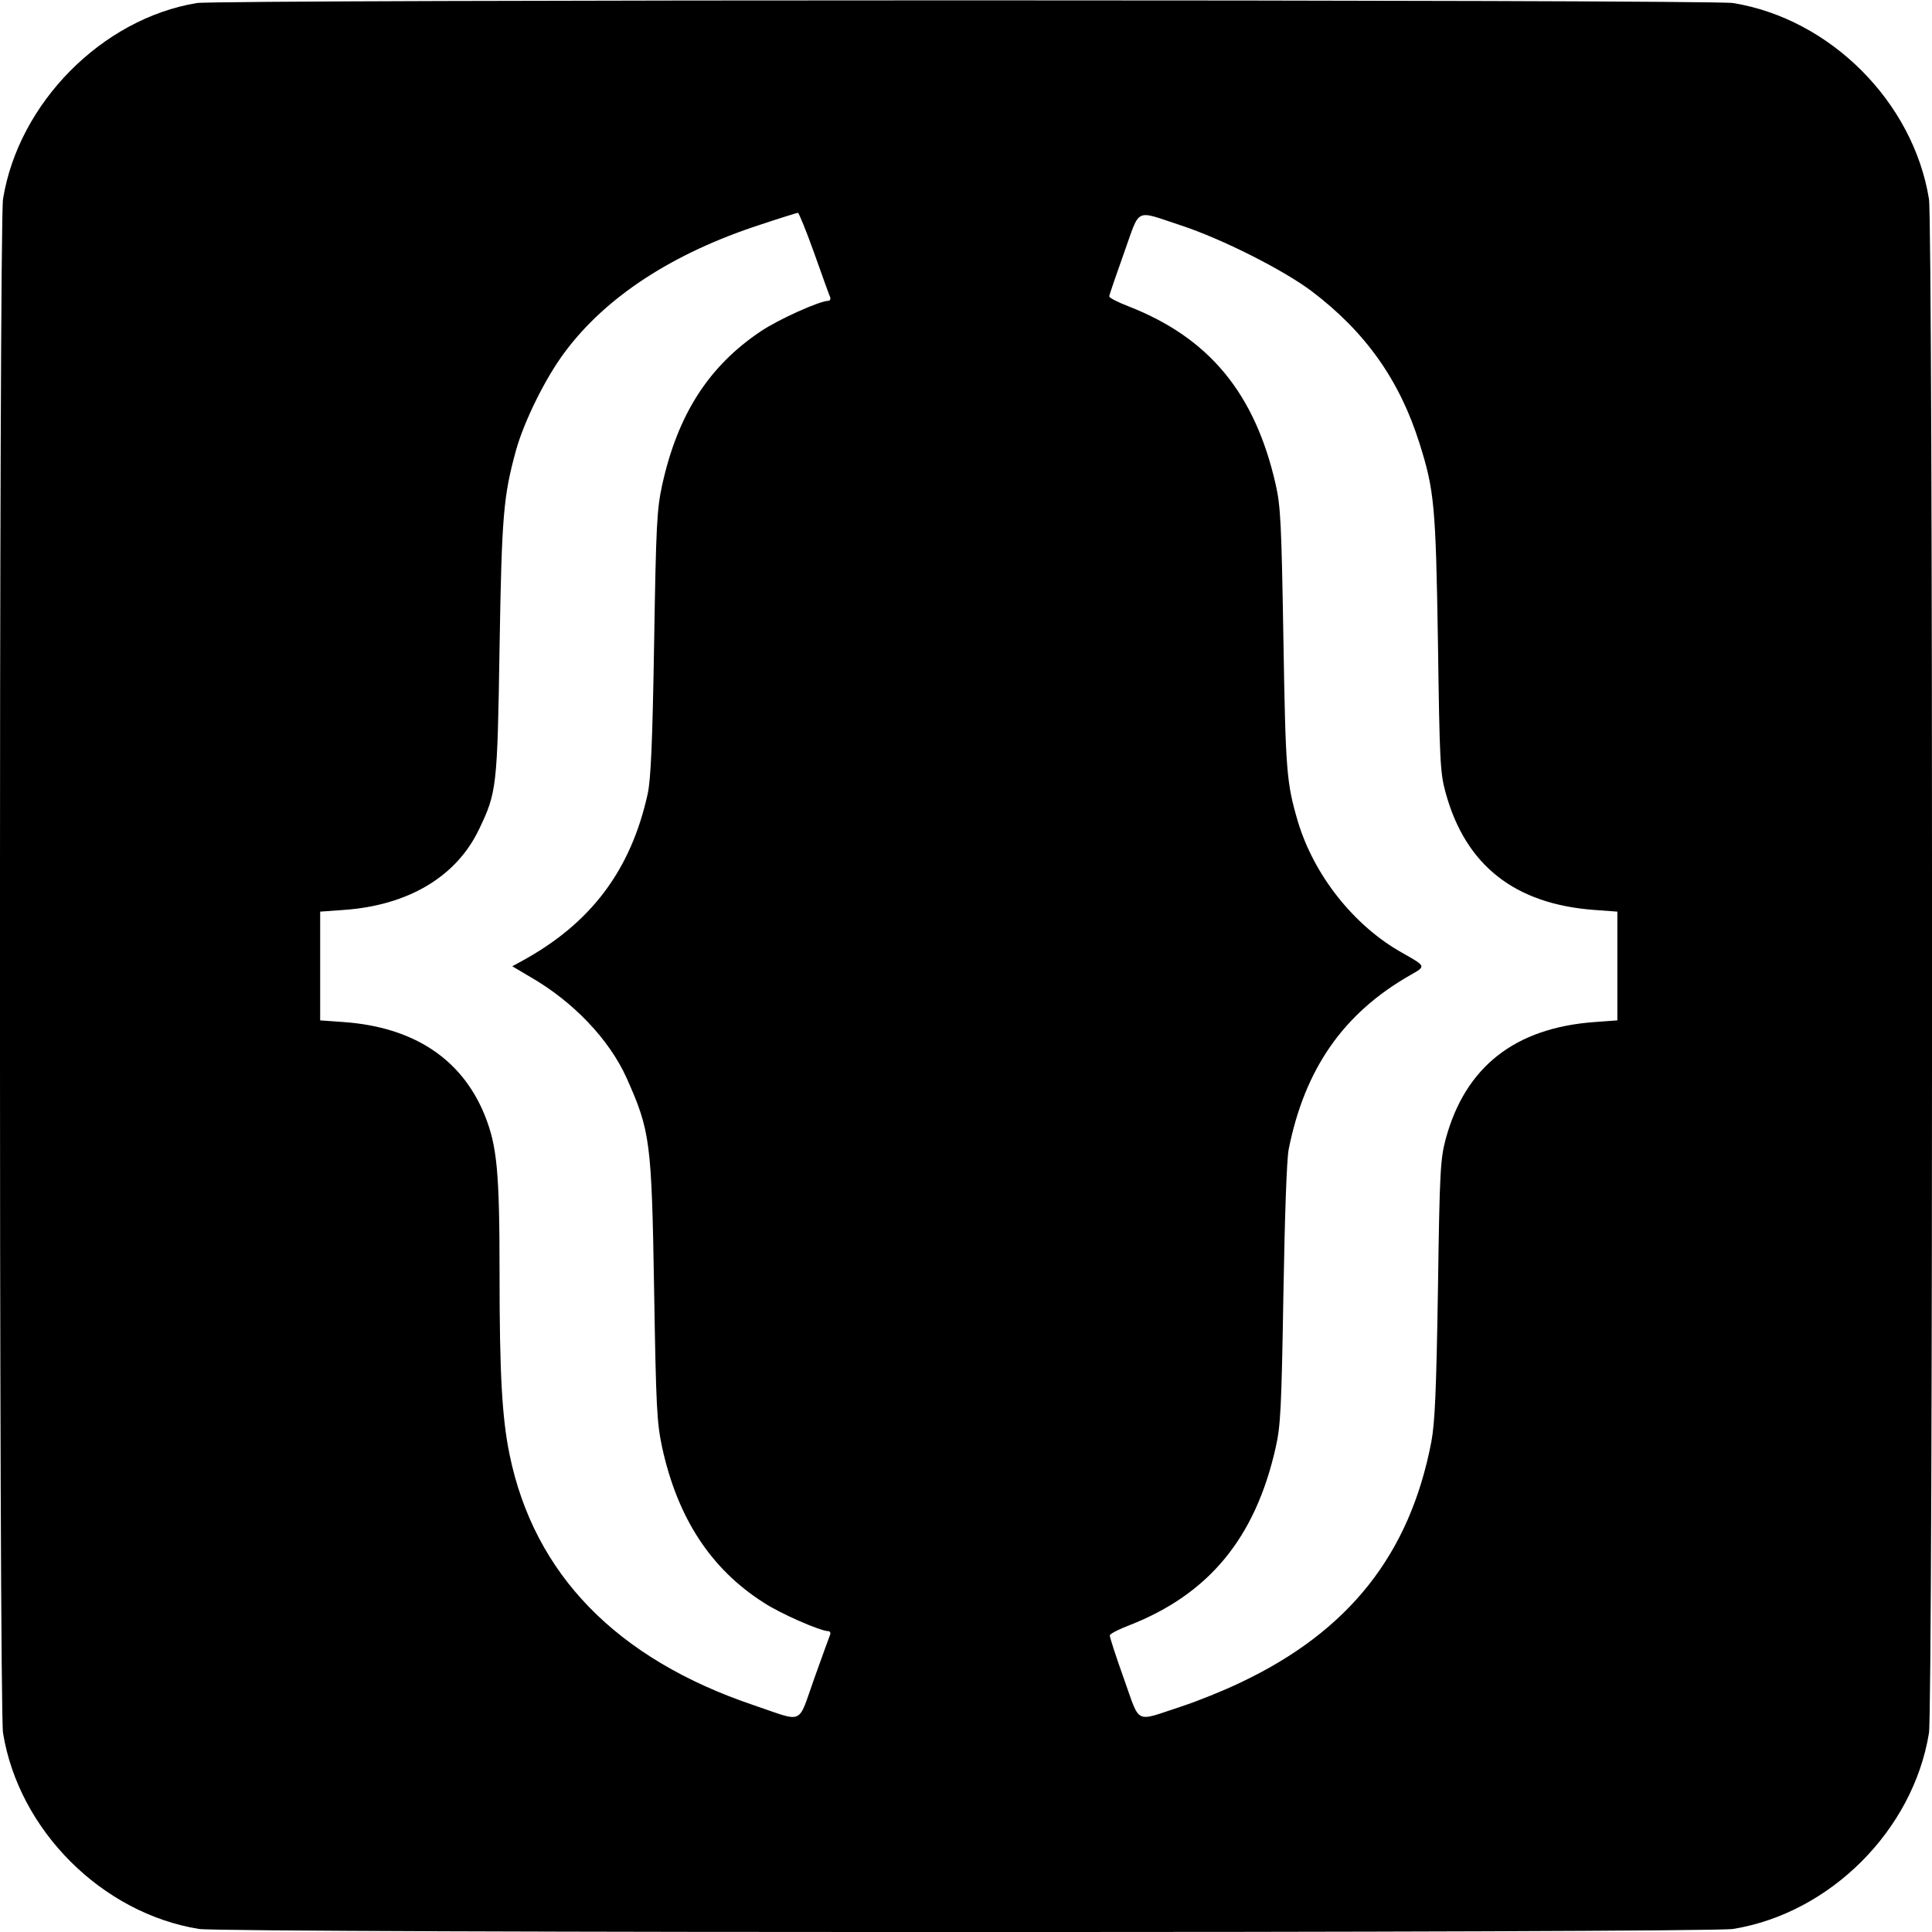
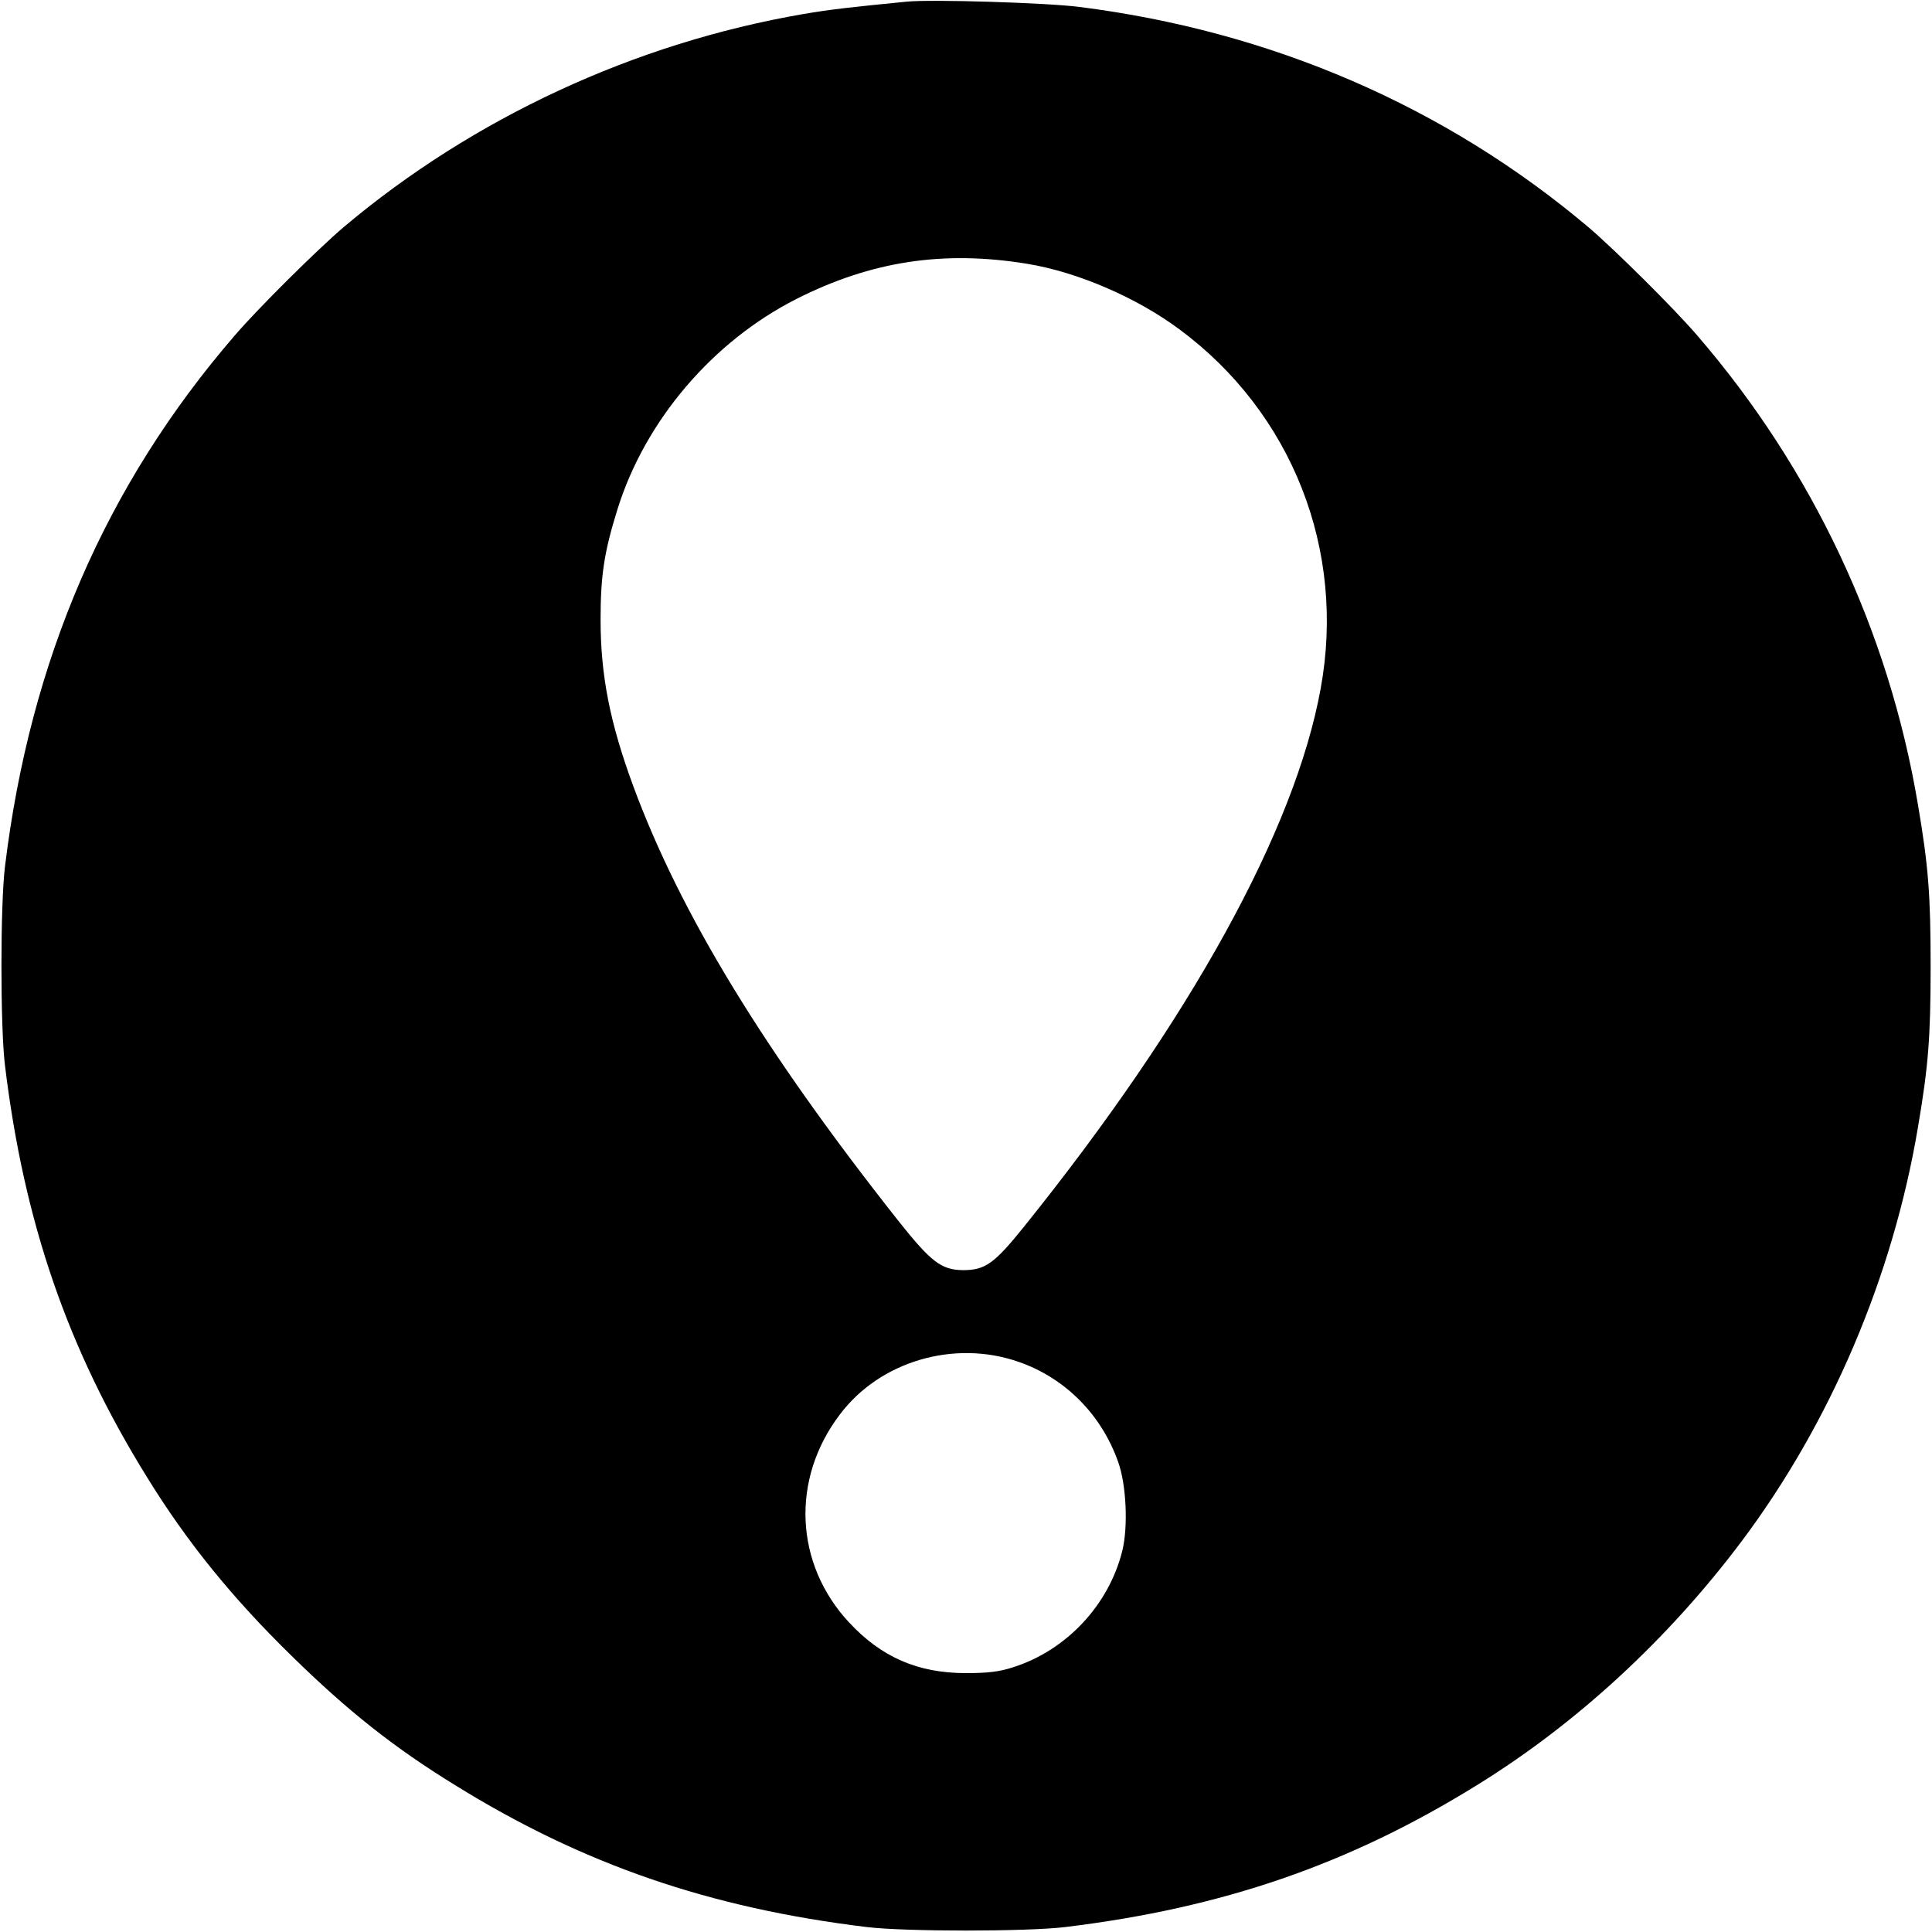
<svg xmlns="http://www.w3.org/2000/svg" version="1.0" width="700pt" height="700pt" viewBox="0 0 700 700" preserveAspectRatio="xMidYMid meet">
  <g transform="translate(0,700) scale(0.1,-0.1)" fill="#000000" stroke="none">
-     <path d="M713 6989 c-344 -57 -646 -363 -702 -710 -15 -89 -15 -5469 0 -5558 57 -352 358 -653 710 -710 89 -15 5469 -15 5558 0 352 57 653 358 710 710 15 89 15 5469 0 5558 -57 352 -358 653 -710 710 -80 13 -5489 13 -5566 0z m2237 -906 c29 -82 55 -154 58 -160 2 -7 -1 -13 -7 -13 -31 0 -180 -67 -244 -110 -190 -127 -302 -303 -358 -558 -19 -88 -22 -143 -29 -572 -6 -365 -12 -491 -23 -545 -61 -278 -206 -471 -458 -608 l-33 -18 66 -39 c156 -90 285 -226 348 -365 86 -193 91 -228 100 -770 7 -427 10 -479 29 -569 56 -256 176 -440 367 -562 60 -40 207 -104 235 -104 6 0 9 -6 7 -12 -3 -7 -29 -79 -58 -160 -61 -171 -34 -159 -217 -97 -499 168 -798 475 -887 910 -27 132 -36 292 -36 650 0 375 -9 467 -54 579 -83 204 -258 319 -512 337 l-84 6 0 197 0 197 84 6 c234 16 409 120 491 291 65 135 67 153 75 661 8 481 14 547 60 715 30 106 107 262 177 355 149 200 391 358 708 461 72 24 133 43 136 43 3 1 30 -65 59 -146z m1330 100 c148 -49 368 -160 471 -237 196 -148 320 -323 392 -552 54 -171 59 -225 67 -724 6 -431 8 -471 28 -543 72 -262 250 -403 540 -424 l82 -6 0 -197 0 -197 -82 -6 c-289 -21 -469 -162 -540 -424 -19 -72 -22 -113 -28 -543 -6 -372 -11 -483 -24 -554 -78 -407 -298 -686 -691 -872 -60 -29 -157 -68 -215 -87 -172 -56 -147 -69 -208 101 -29 81 -52 152 -51 157 2 6 33 22 70 36 289 113 457 316 531 644 18 80 21 141 28 555 5 289 12 488 19 525 58 292 198 493 439 631 60 34 60 32 -28 82 -175 98 -320 282 -378 477 -41 140 -44 182 -52 660 -7 419 -10 480 -28 560 -75 330 -241 531 -533 645 -39 15 -70 31 -70 36 0 5 24 75 53 156 61 170 36 157 208 101z" />
+     <path d="M3285 6994 c-203 -20 -276 -28 -375 -45 -610 -105 -1195 -376 -1665 -772 -95 -81 -310 -294 -394 -392 -468 -542 -742 -1176 -833 -1925 -17 -137 -17 -583 0 -720 69 -569 227 -1028 514 -1491 145 -236 311 -440 525 -649 204 -200 371 -332 592 -468 463 -287 922 -445 1491 -514 137 -17 583 -17 720 0 569 69 1028 227 1491 514 360 222 692 528 958 882 323 430 549 960 640 1501 38 223 46 327 46 585 0 258 -8 362 -46 585 -105 627 -382 1216 -800 1700 -84 98 -299 311 -394 392 -518 437 -1148 710 -1845 798 -117 15 -536 28 -625 19z m438 -950 c182 -30 395 -122 550 -237 409 -303 604 -800 512 -1302 -93 -512 -472 -1200 -1076 -1951 -107 -133 -140 -156 -220 -156 -78 1 -115 29 -232 176 -487 616 -792 1115 -963 1579 -84 228 -118 400 -118 602 0 160 13 245 61 399 100 322 345 609 649 763 271 137 533 177 837 127z m-33 -3978 c168 -58 300 -190 361 -362 30 -82 37 -237 15 -324 -49 -196 -203 -360 -396 -421 -49 -16 -91 -21 -170 -21 -175 0 -307 58 -424 184 -197 212 -211 519 -33 753 145 193 414 272 647 191z" />
  </g>
</svg>
